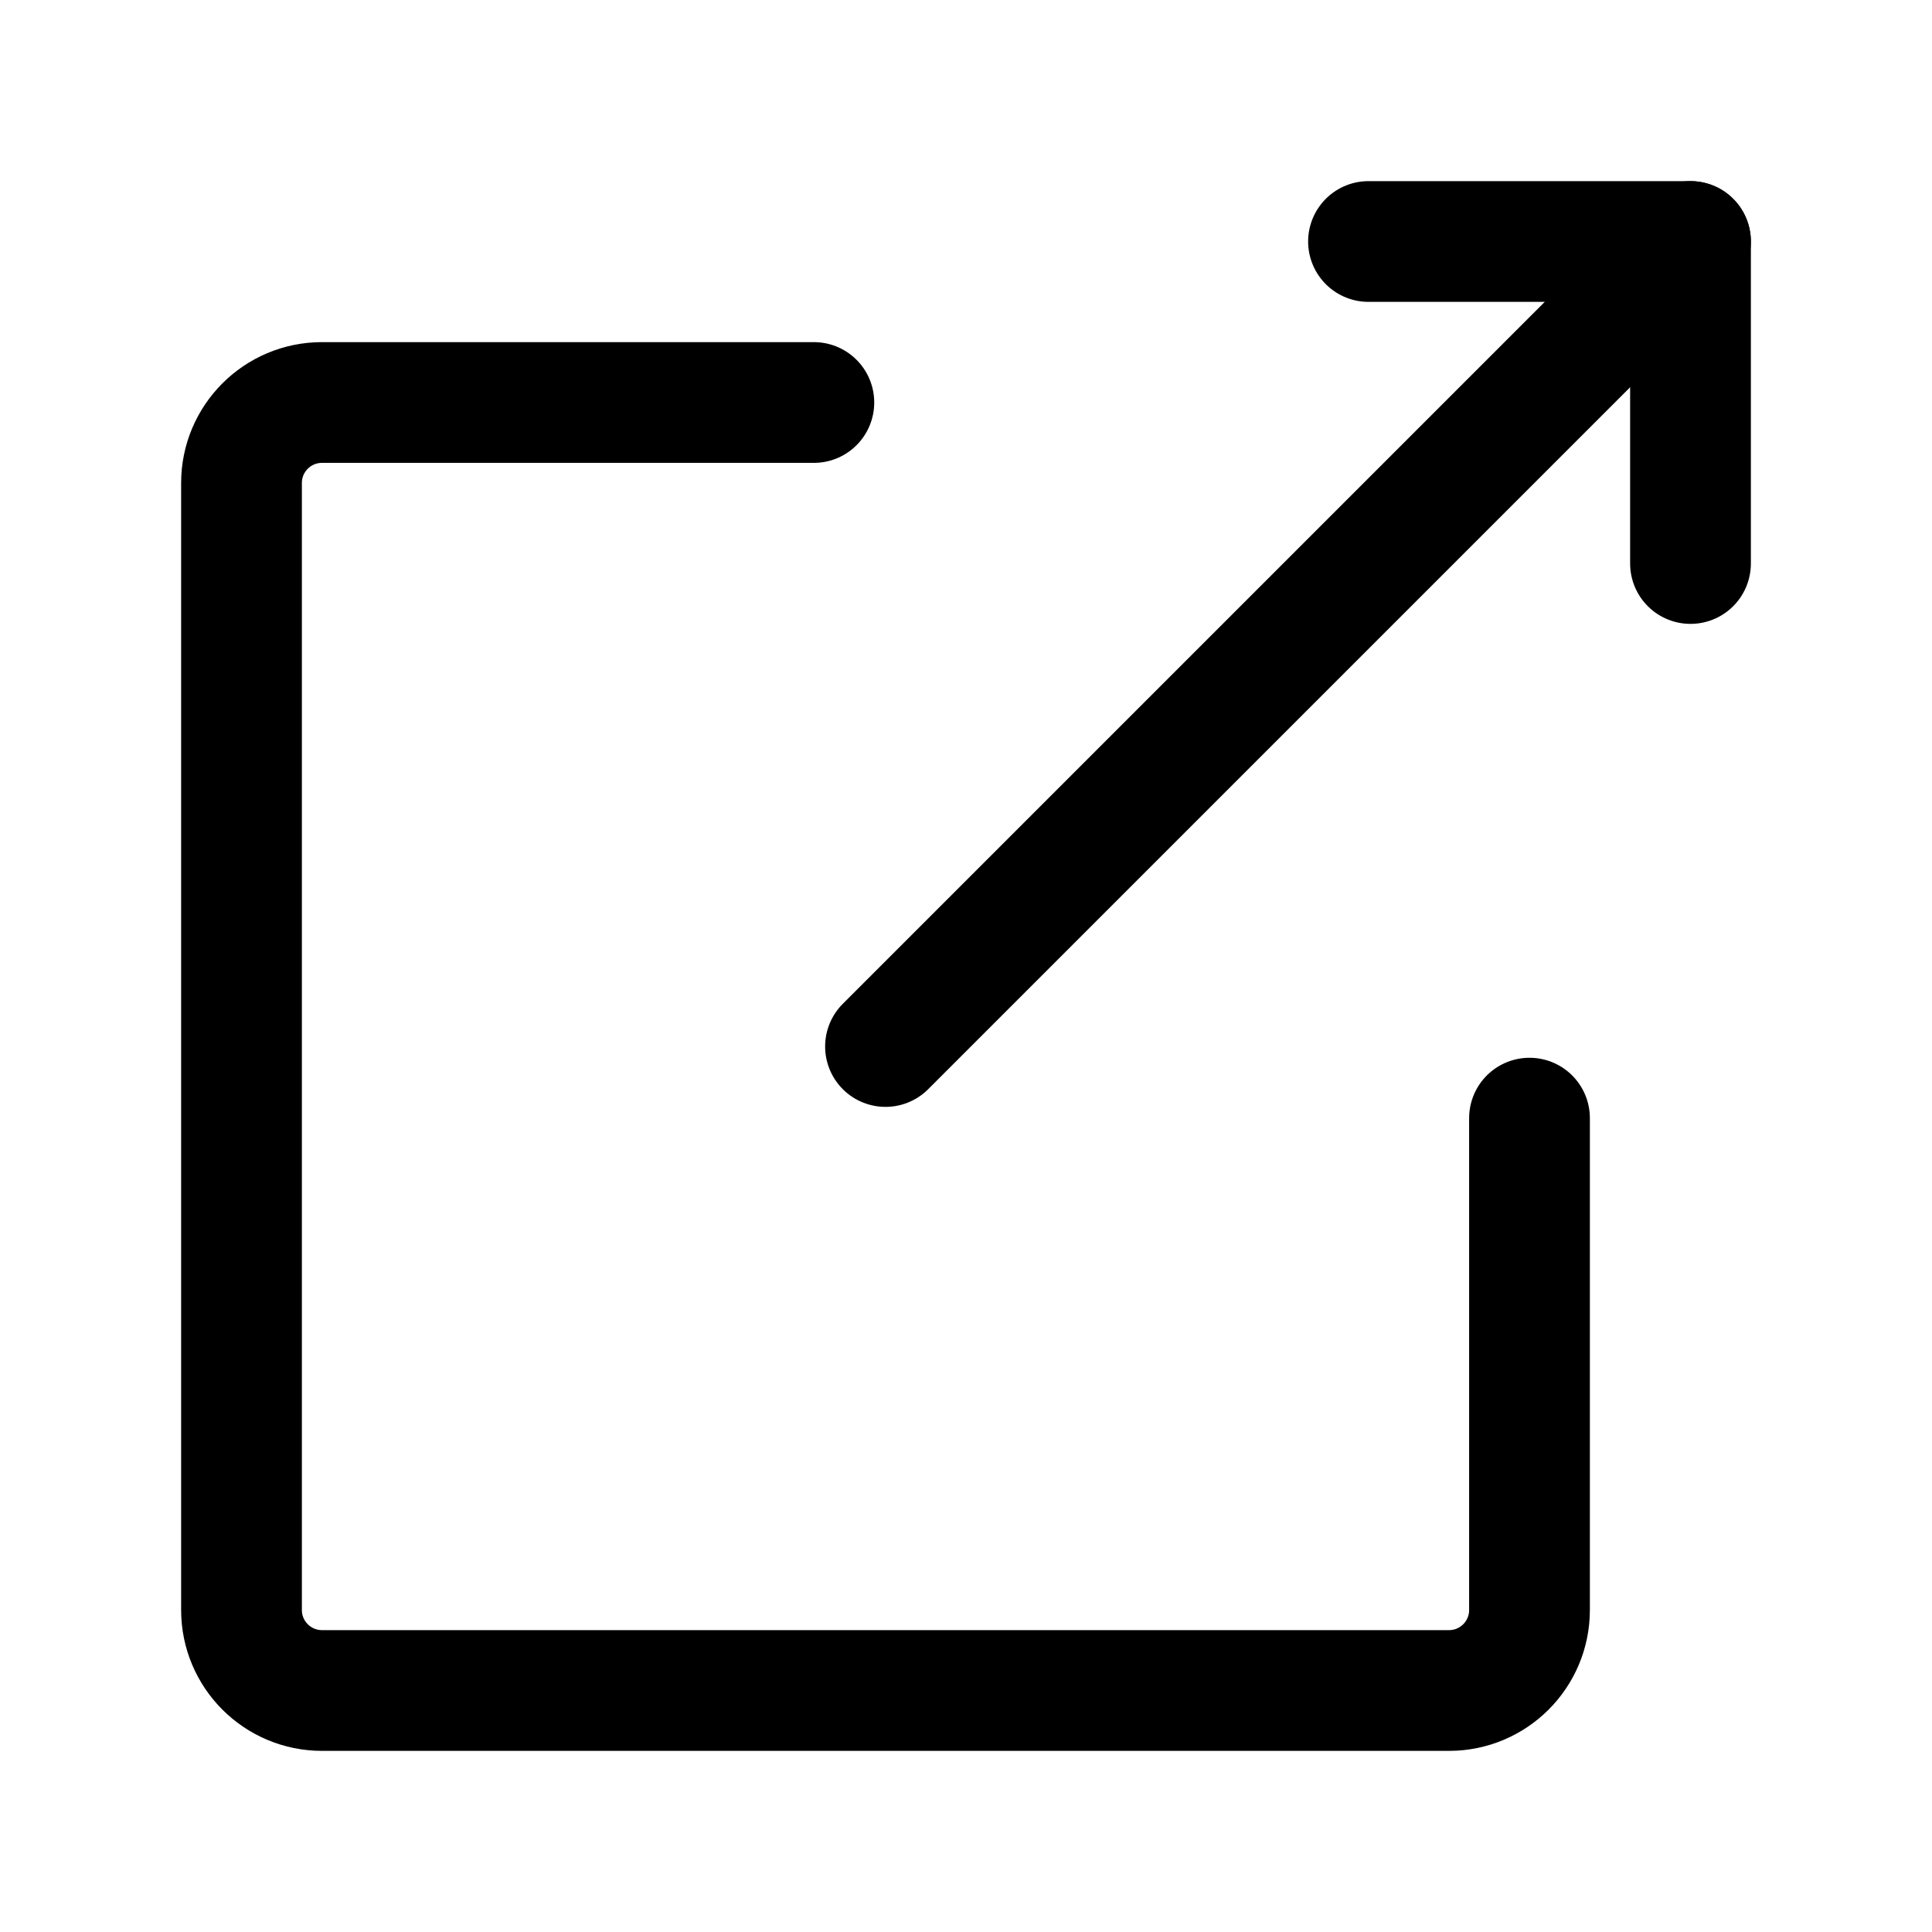
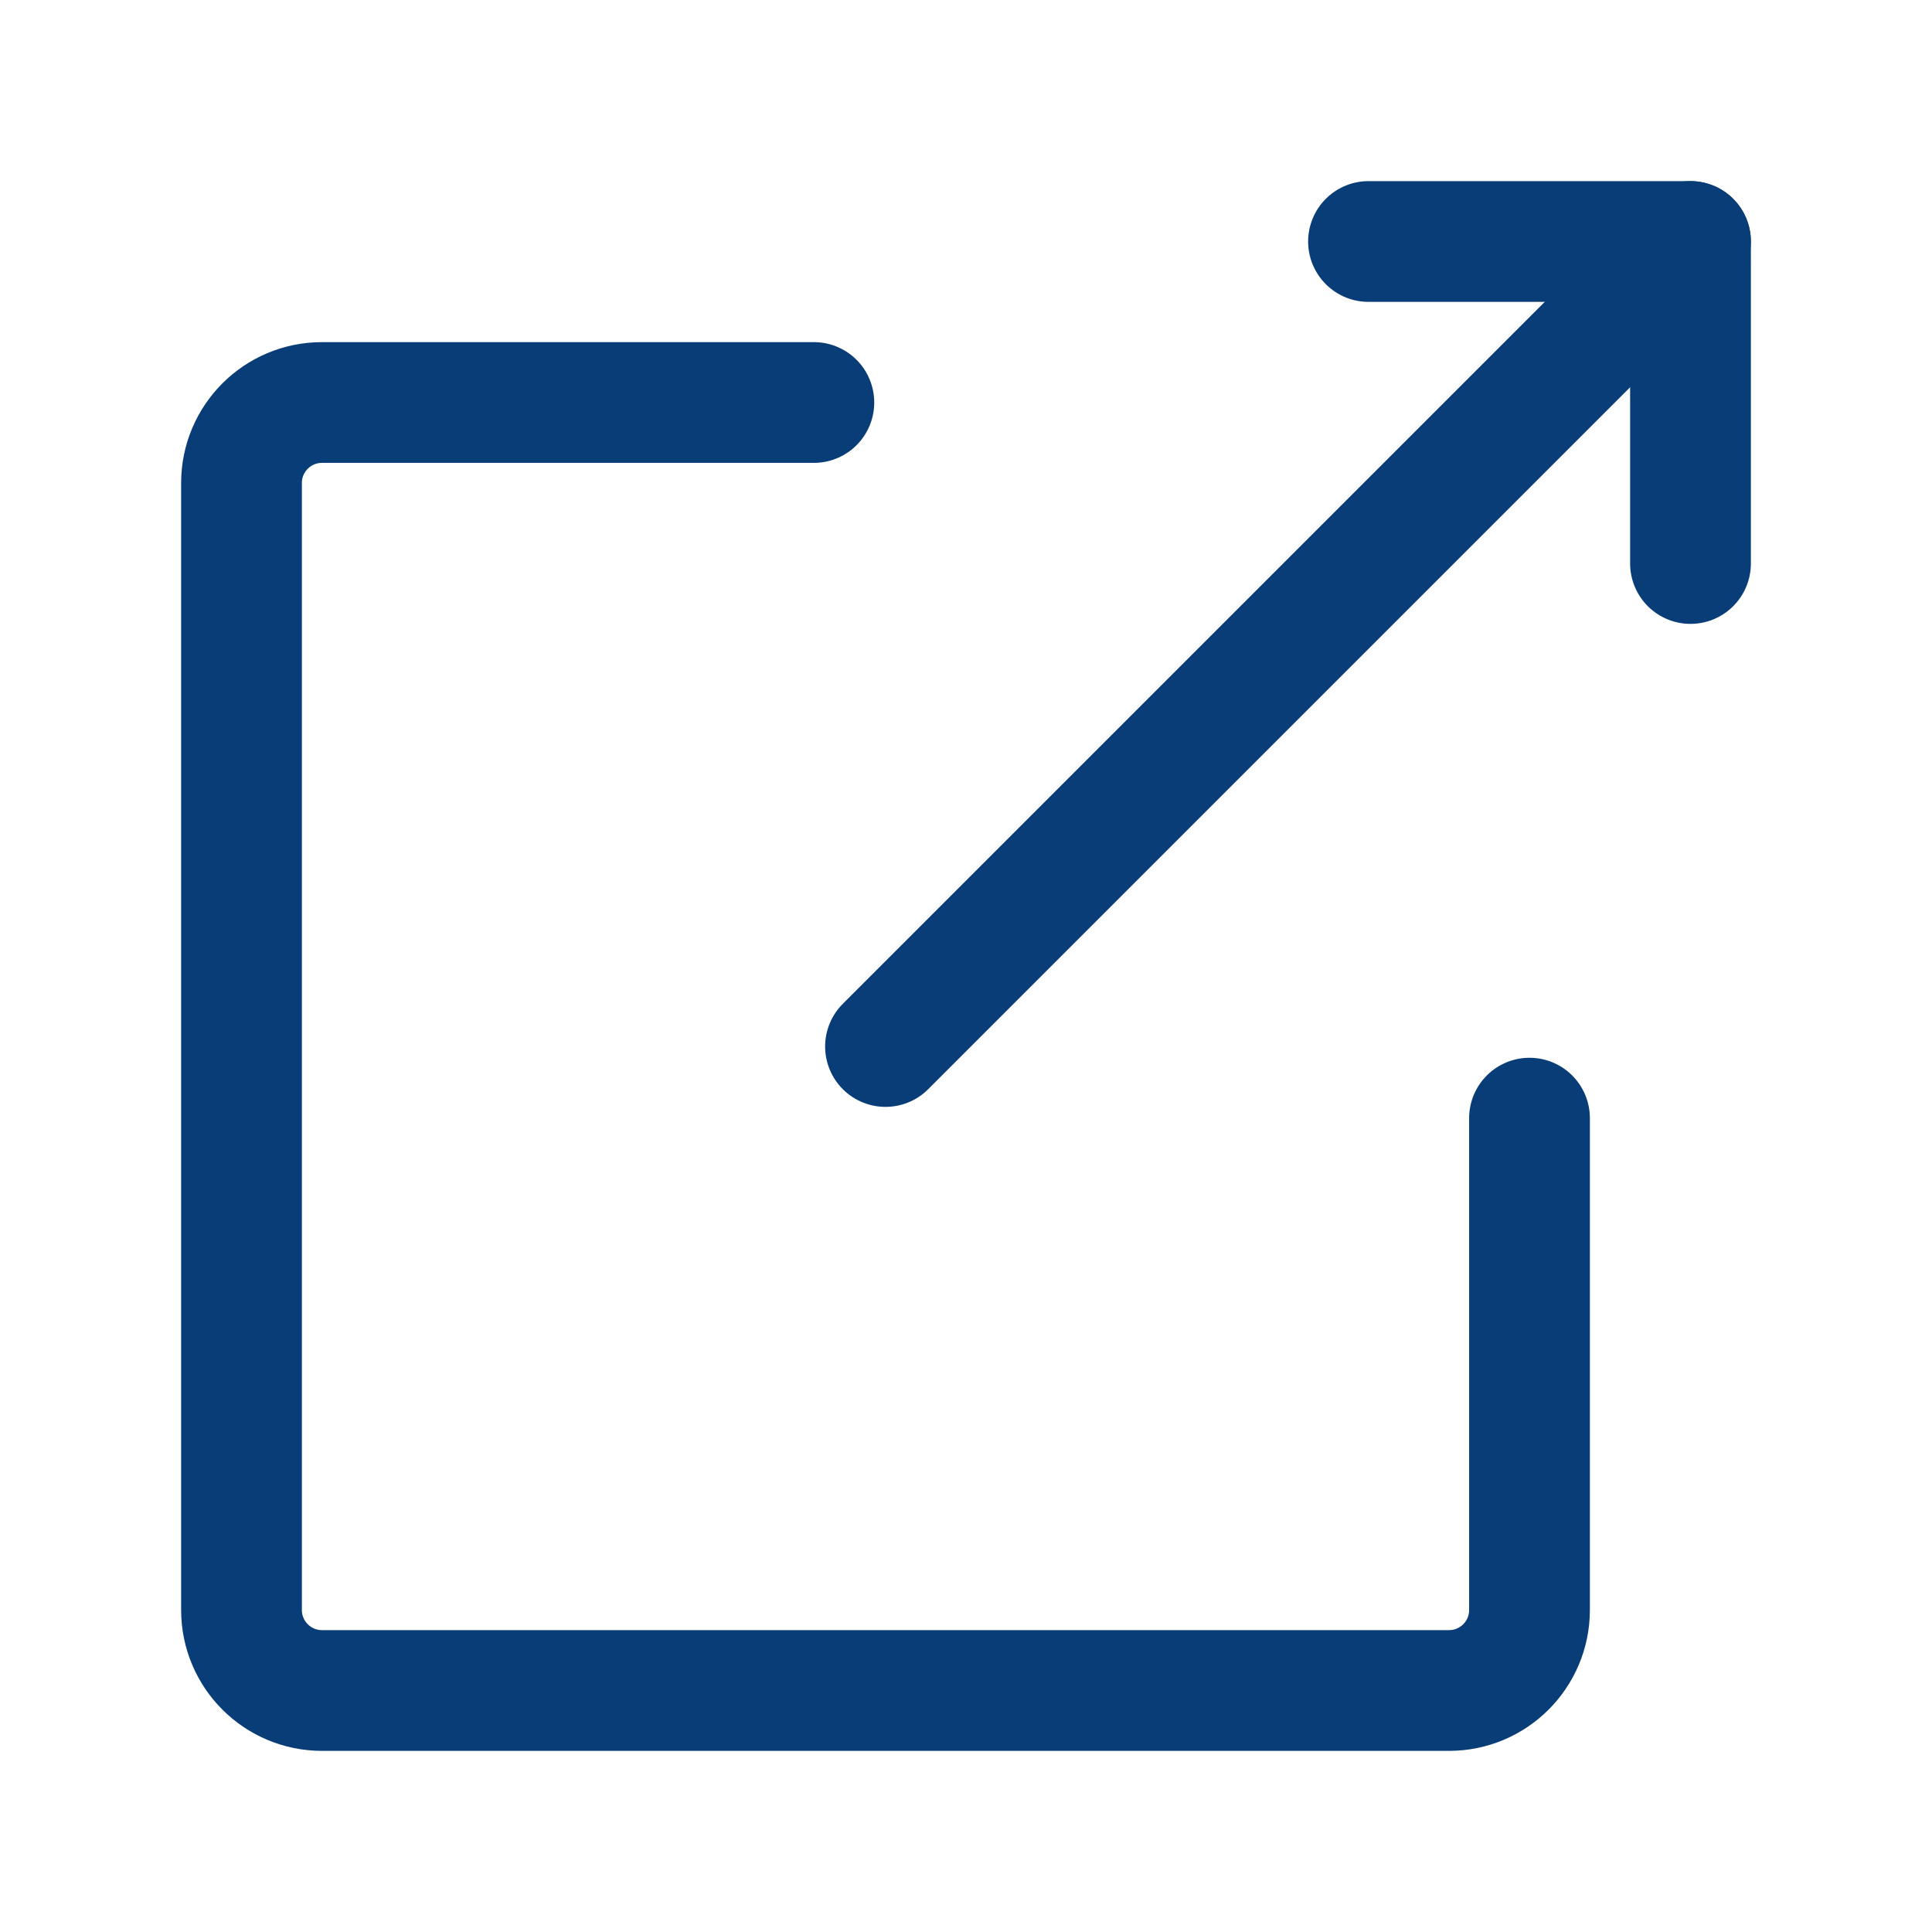
- <svg xmlns="http://www.w3.org/2000/svg" fill="#000000" width="800px" height="800px" viewBox="0 0 24 24" id="export" class="icon line">
-   <polyline id="primary" points="17 3 21 3 21 7" style="fill: none; stroke: rgb(0, 0, 0); stroke-linecap: round; stroke-linejoin: round; stroke-width: 1.5;" />
-   <path id="primary-2" data-name="primary" d="M19,13.89V20a1,1,0,0,1-1,1H4a1,1,0,0,1-1-1V6A1,1,0,0,1,4,5h6.11" style="fill: none; stroke: rgb(0, 0, 0); stroke-linecap: round; stroke-linejoin: round; stroke-width: 1.5;" />
-   <line id="primary-3" data-name="primary" x1="11" y1="13" x2="21" y2="3" style="fill: none; stroke: rgb(0, 0, 0); stroke-linecap: round; stroke-linejoin: round; stroke-width: 1.5;" />
+ <svg xmlns="http://www.w3.org/2000/svg" fill="#083D77" width="800px" height="800px" viewBox="0 0 24 24" id="export" class="icon line">
+   <polyline id="primary" points="17 3 21 3 21 7" style="fill: none; stroke: #083D77; stroke-linecap: round; stroke-linejoin: round; stroke-width: 1.5;" />
+   <path id="primary-2" data-name="primary" d="M19,13.89V20a1,1,0,0,1-1,1H4a1,1,0,0,1-1-1V6A1,1,0,0,1,4,5h6.11" style="fill: none; stroke: #083D77; stroke-linecap: round; stroke-linejoin: round; stroke-width: 1.5;" />
+   <line id="primary-3" data-name="primary" x1="11" y1="13" x2="21" y2="3" style="fill: none; stroke: #083D77; stroke-linecap: round; stroke-linejoin: round; stroke-width: 1.5;" />
</svg>
